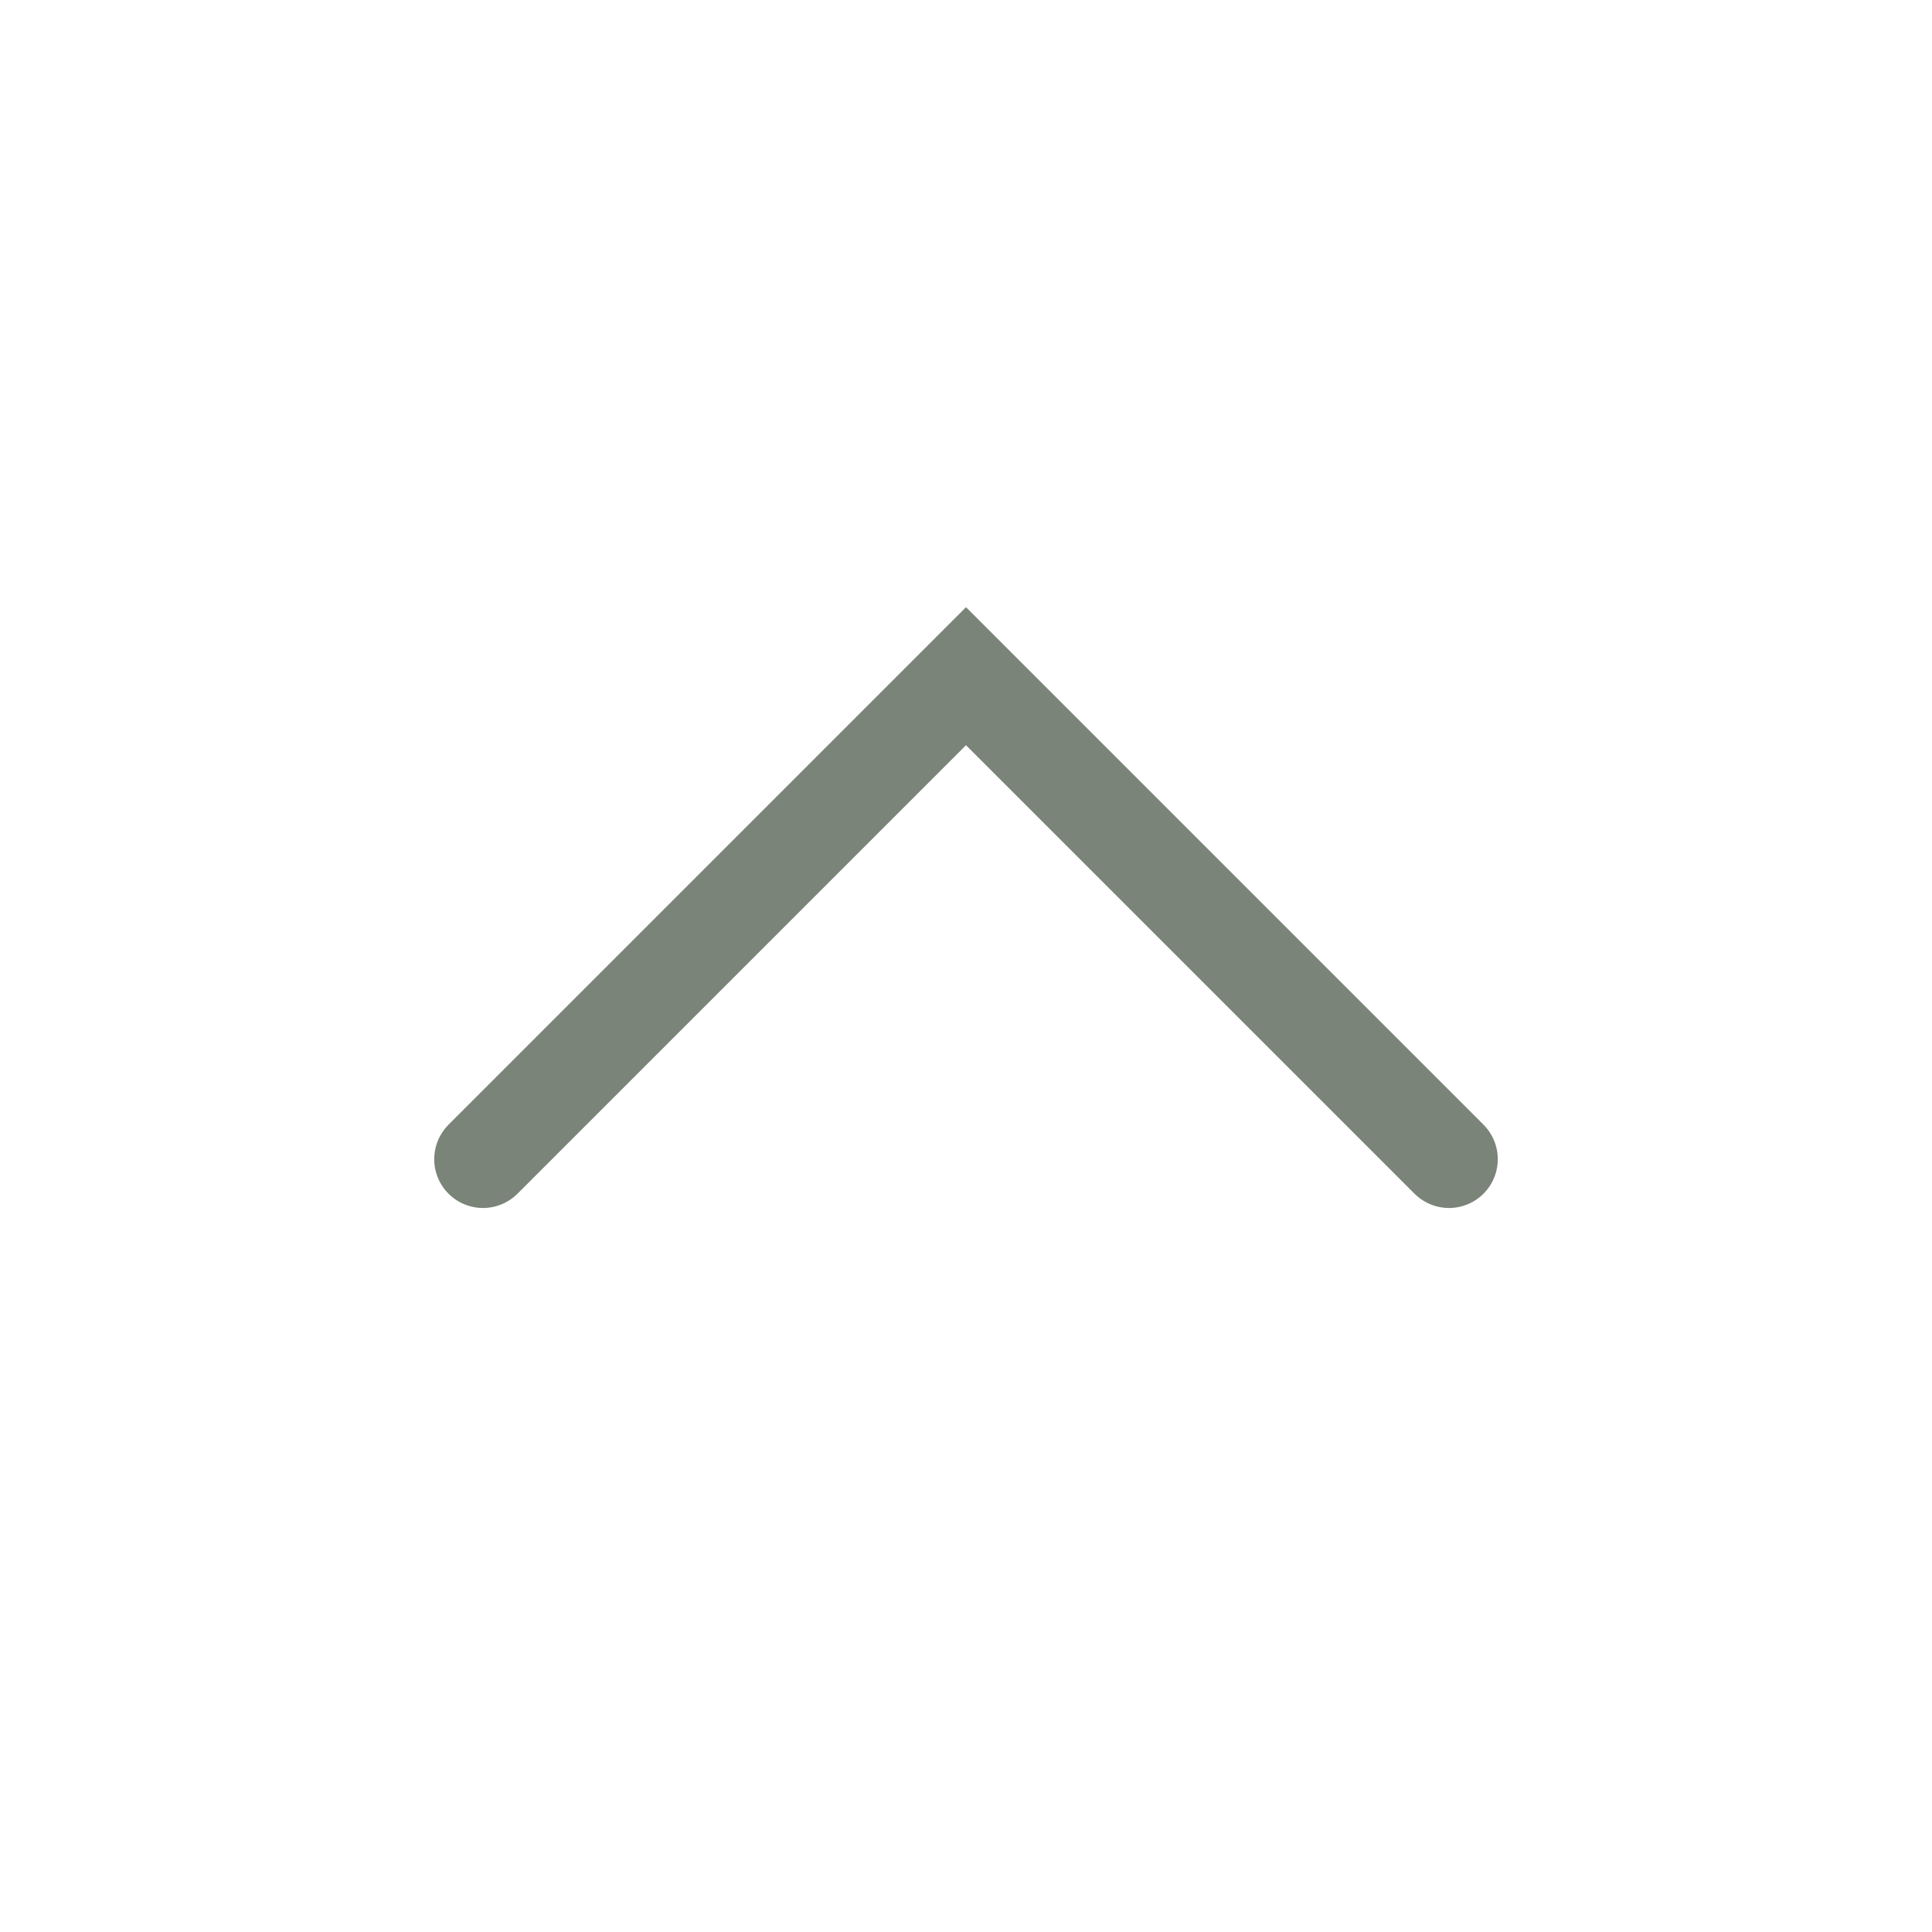
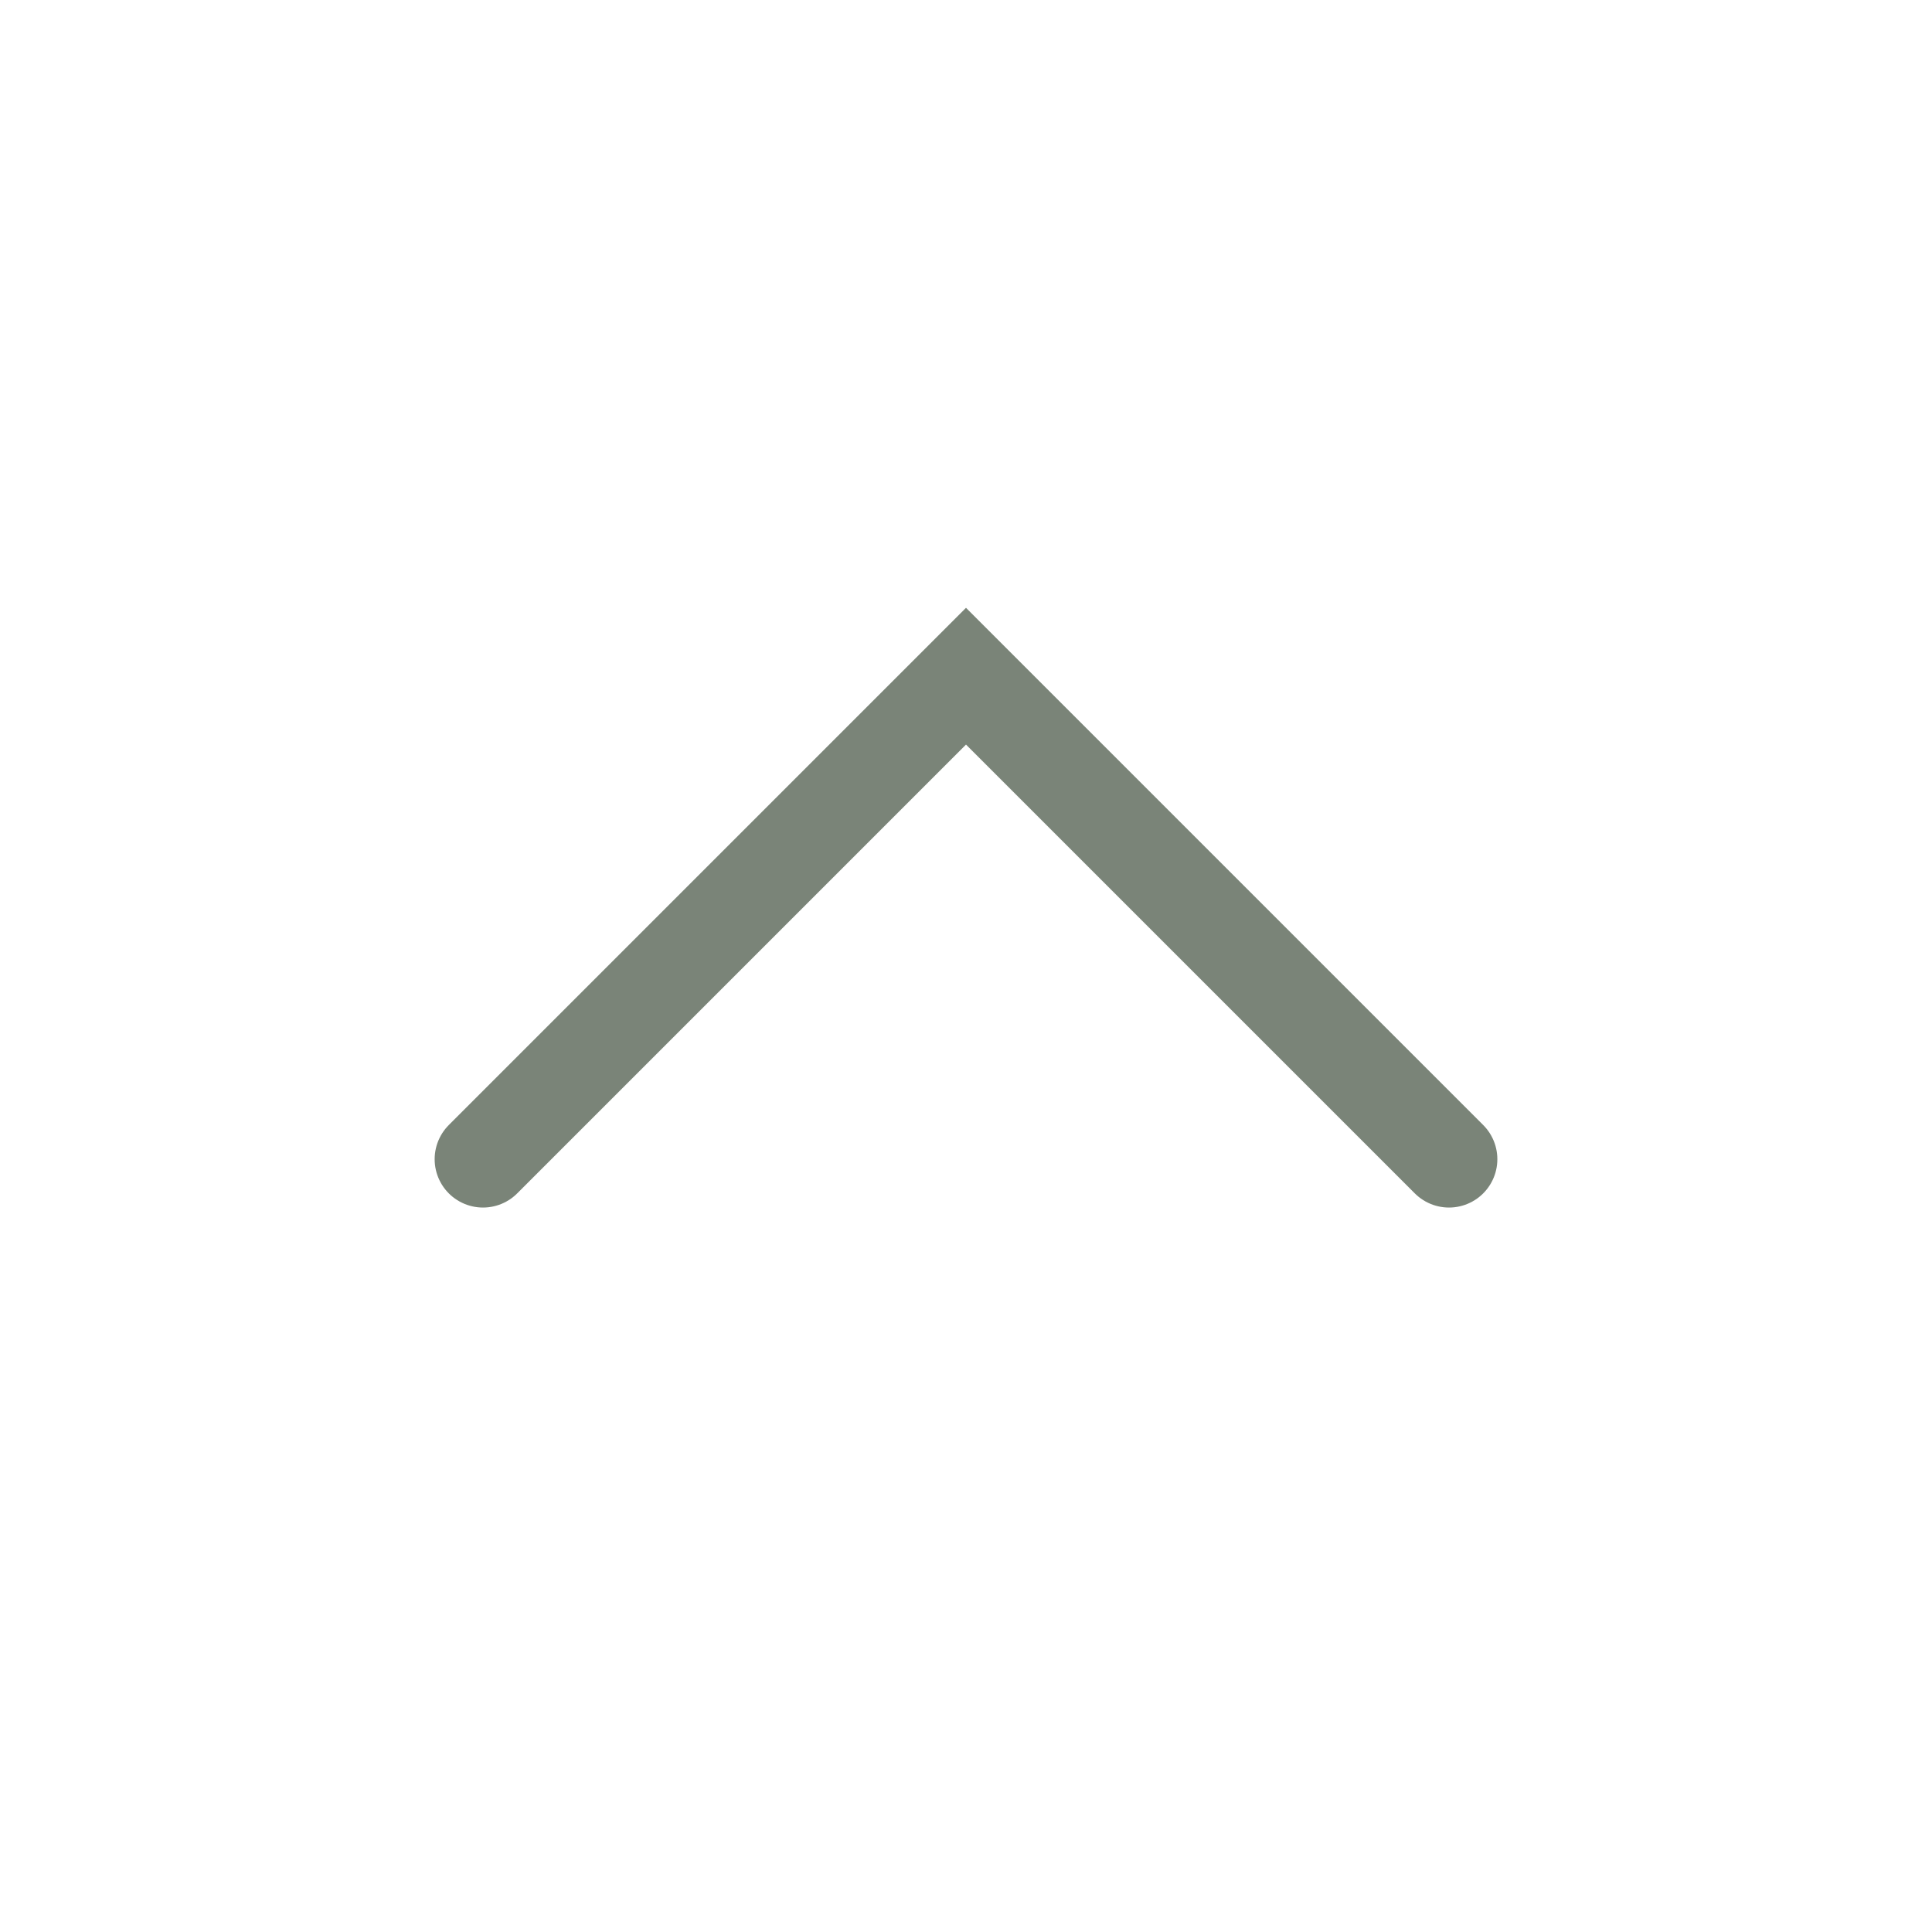
<svg xmlns="http://www.w3.org/2000/svg" viewBox="0 0 50 50" version="1.2" baseProfile="tiny">
  <defs>
</defs>
  <g fill="none" stroke="black" stroke-width="1" fill-rule="evenodd" stroke-linecap="square" stroke-linejoin="bevel">
-     <g fill="none" stroke="#7a8478" stroke-opacity="1" stroke-width="1.01" stroke-linecap="round" stroke-linejoin="miter" stroke-miterlimit="2" transform="matrix(2.5,0,0,2.5,2.5,2.5)" font-family="Noto Sans" font-size="10" font-weight="400" font-style="normal">
+     <g fill="none" stroke="#7a8478" stroke-opacity="1" stroke-width="1.001" stroke-linecap="square" stroke-linejoin="bevel" transform="matrix(2.5,0,0,2.5,2.5,2.5)" font-family="Noto Sans" font-size="10" font-weight="400" font-style="normal">
+ </g>
+     <g fill="none" stroke="#7a8478" stroke-opacity="1" stroke-width="1.001" stroke-linecap="round" stroke-linejoin="miter" stroke-miterlimit="2" transform="matrix(2.5,0,0,2.5,2.5,2.5)" font-family="Noto Sans" font-size="10" font-weight="400" font-style="normal">
      <polyline fill="none" vector-effect="none" points="4,11 9,6 14,11 " />
    </g>
+     <g fill="none" stroke="#7a8478" stroke-opacity="1" stroke-width="1.001" stroke-linecap="square" stroke-linejoin="bevel" transform="matrix(2.5,0,0,2.5,2.5,2.5)" font-family="Noto Sans" font-size="10" font-weight="400" font-style="normal">
+ </g>
    <g fill="none" stroke="#000000" stroke-opacity="1" stroke-width="1" stroke-linecap="square" stroke-linejoin="bevel" transform="matrix(1,0,0,1,0,0)" font-family="Noto Sans" font-size="10" font-weight="400" font-style="normal">
</g>
  </g>
</svg>
